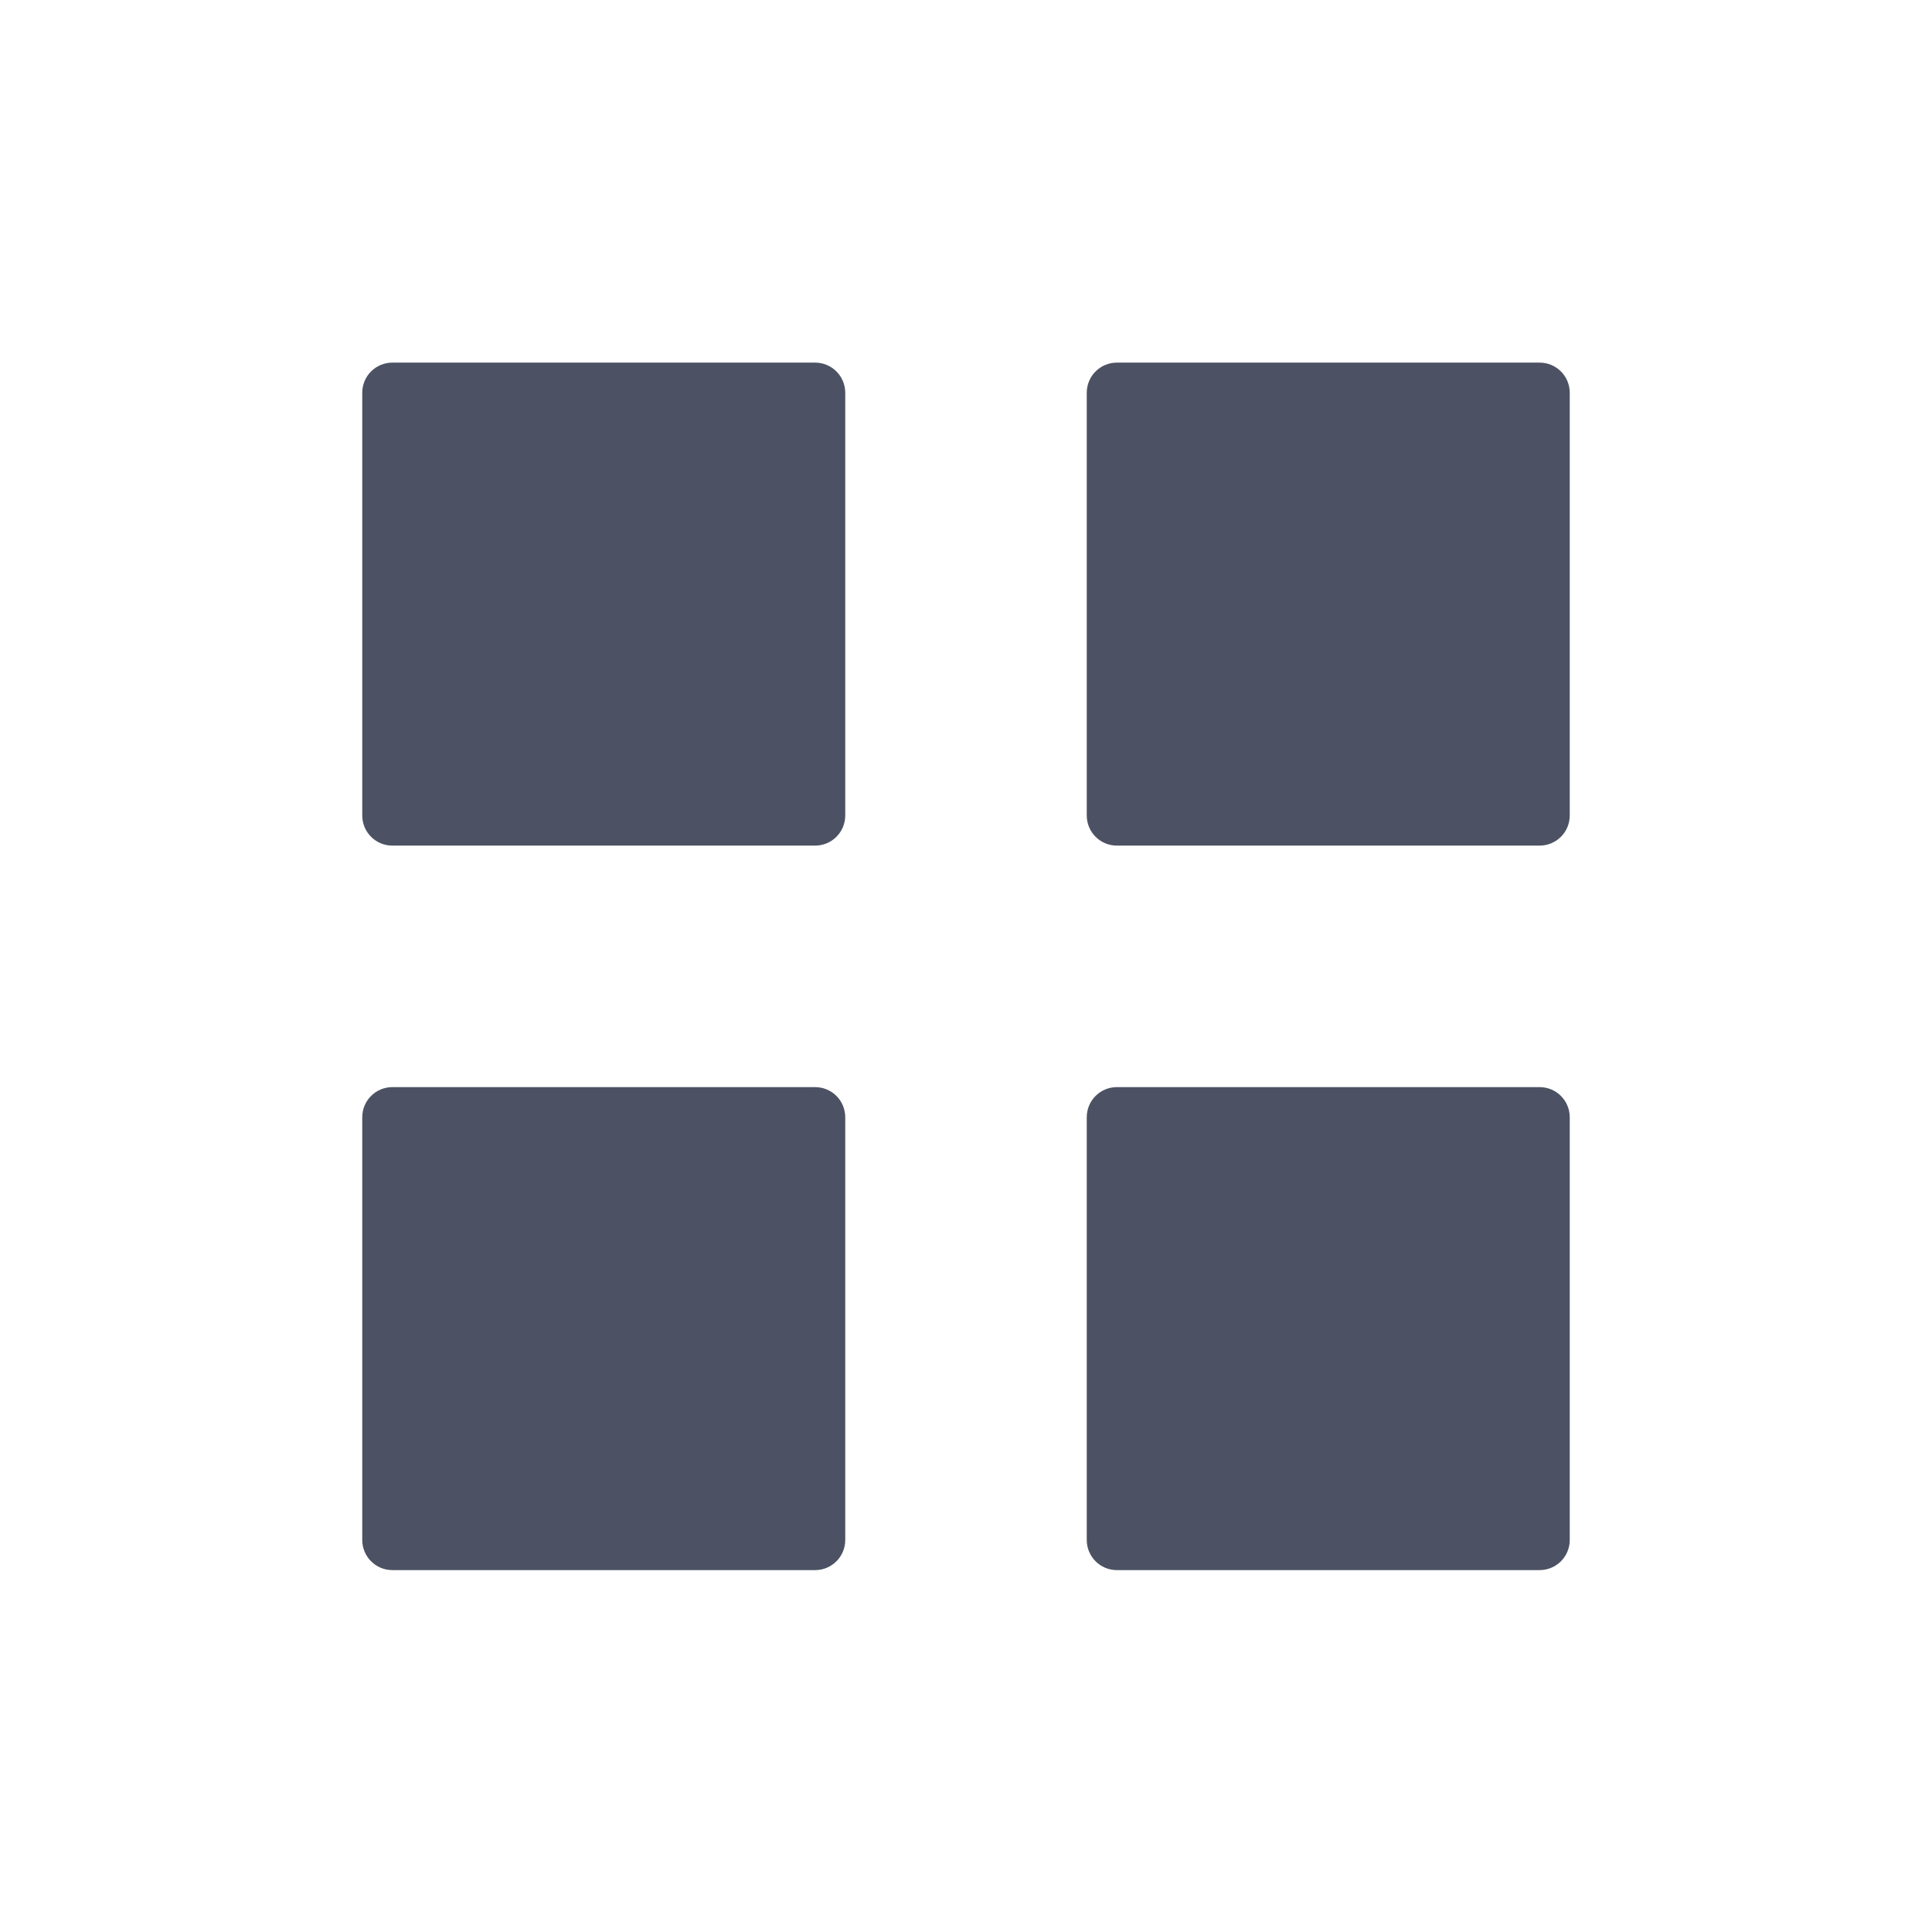
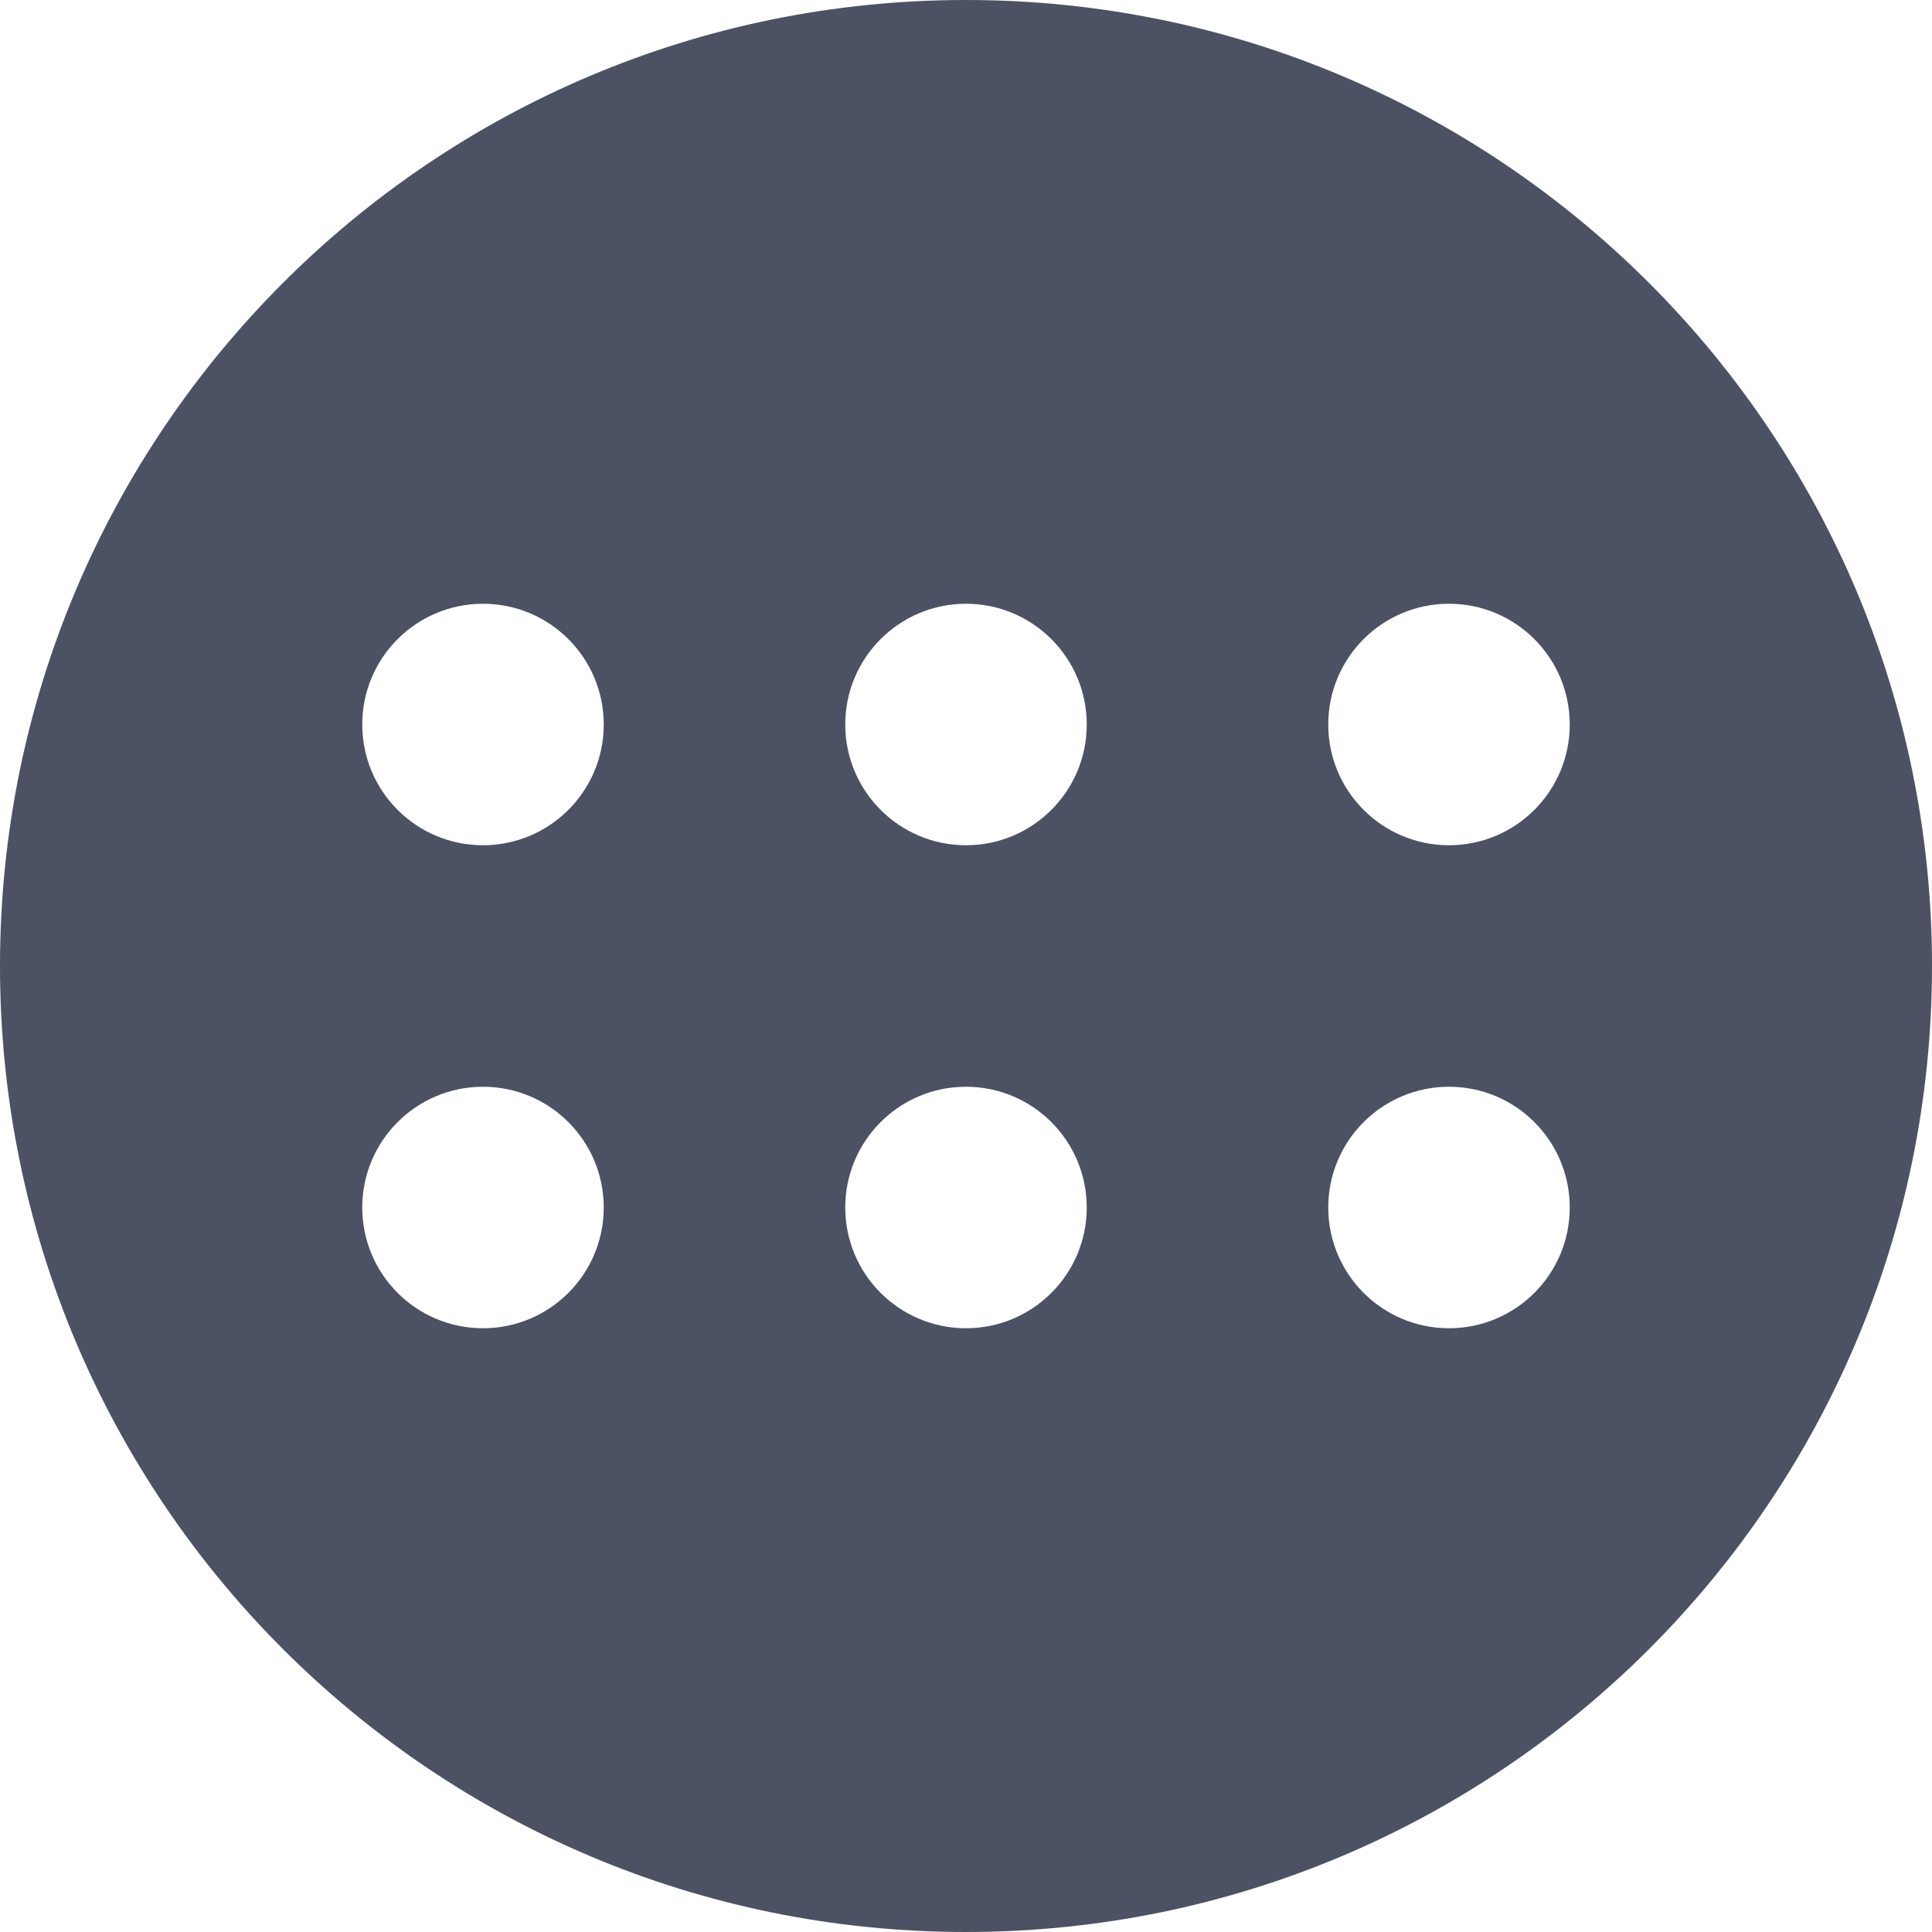
- <svg xmlns="http://www.w3.org/2000/svg" width="16" height="16">
-   <g fill="#4c5263">
-     <path d="M507.25-55h3.5c.139 0 .25.112.25.25v3.5c0 .139-.112.25-.25.25H507.25c-.139 0-.25-.112-.25-.25v-3.5c0-.139.112-.25.25-.25zM513.25-55h3.5c.139 0 .25.112.25.25v3.5c0 .139-.112.25-.25.25H513.25c-.139 0-.25-.112-.25-.25v-3.5c0-.139.112-.25.25-.25zM507.25-49h3.5c.139 0 .25.112.25.25v3.5c0 .139-.112.25-.25.25H507.25c-.139 0-.25-.112-.25-.25v-3.5c0-.139.112-.25.25-.25zM513.25-49h3.5c.139 0 .25.112.25.25v3.5c0 .139-.112.25-.25.25H513.25c-.139 0-.25-.112-.25-.25v-3.5c0-.139.112-.25.25-.25z" transform="translate(-504 58.003)" />
-   </g>
+ <svg xmlns="http://www.w3.org/2000/svg" width="16" height="16" version="1.1" id="svg6">
+   <defs id="defs10" />
+   <path id="path1033" style="opacity:1;fill:#4c5263;fill-opacity:1;stroke-width:1.116;stroke-linecap:round;paint-order:markers fill stroke" d="M 8 0 A 8 8 0 0 0 0 8 A 8 8 0 0 0 8 16 A 8 8 0 0 0 16 8 A 8 8 0 0 0 8 0 z M 4 5 A 1 1 0 0 1 5 6 A 1 1 0 0 1 4 7 A 1 1 0 0 1 3 6 A 1 1 0 0 1 4 5 z M 8 5 A 1 1 0 0 1 9 6 A 1 1 0 0 1 8 7 A 1 1 0 0 1 7 6 A 1 1 0 0 1 8 5 z M 12 5 A 1 1 0 0 1 13 6 A 1 1 0 0 1 12 7 A 1 1 0 0 1 11 6 A 1 1 0 0 1 12 5 z M 4 9 A 1 1 0 0 1 5 10 A 1 1 0 0 1 4 11 A 1 1 0 0 1 3 10 A 1 1 0 0 1 4 9 z M 8 9 A 1 1 0 0 1 9 10 A 1 1 0 0 1 8 11 A 1 1 0 0 1 7 10 A 1 1 0 0 1 8 9 z M 12 9 A 1 1 0 0 1 13 10 A 1 1 0 0 1 12 11 A 1 1 0 0 1 11 10 A 1 1 0 0 1 12 9 z " />
</svg>
